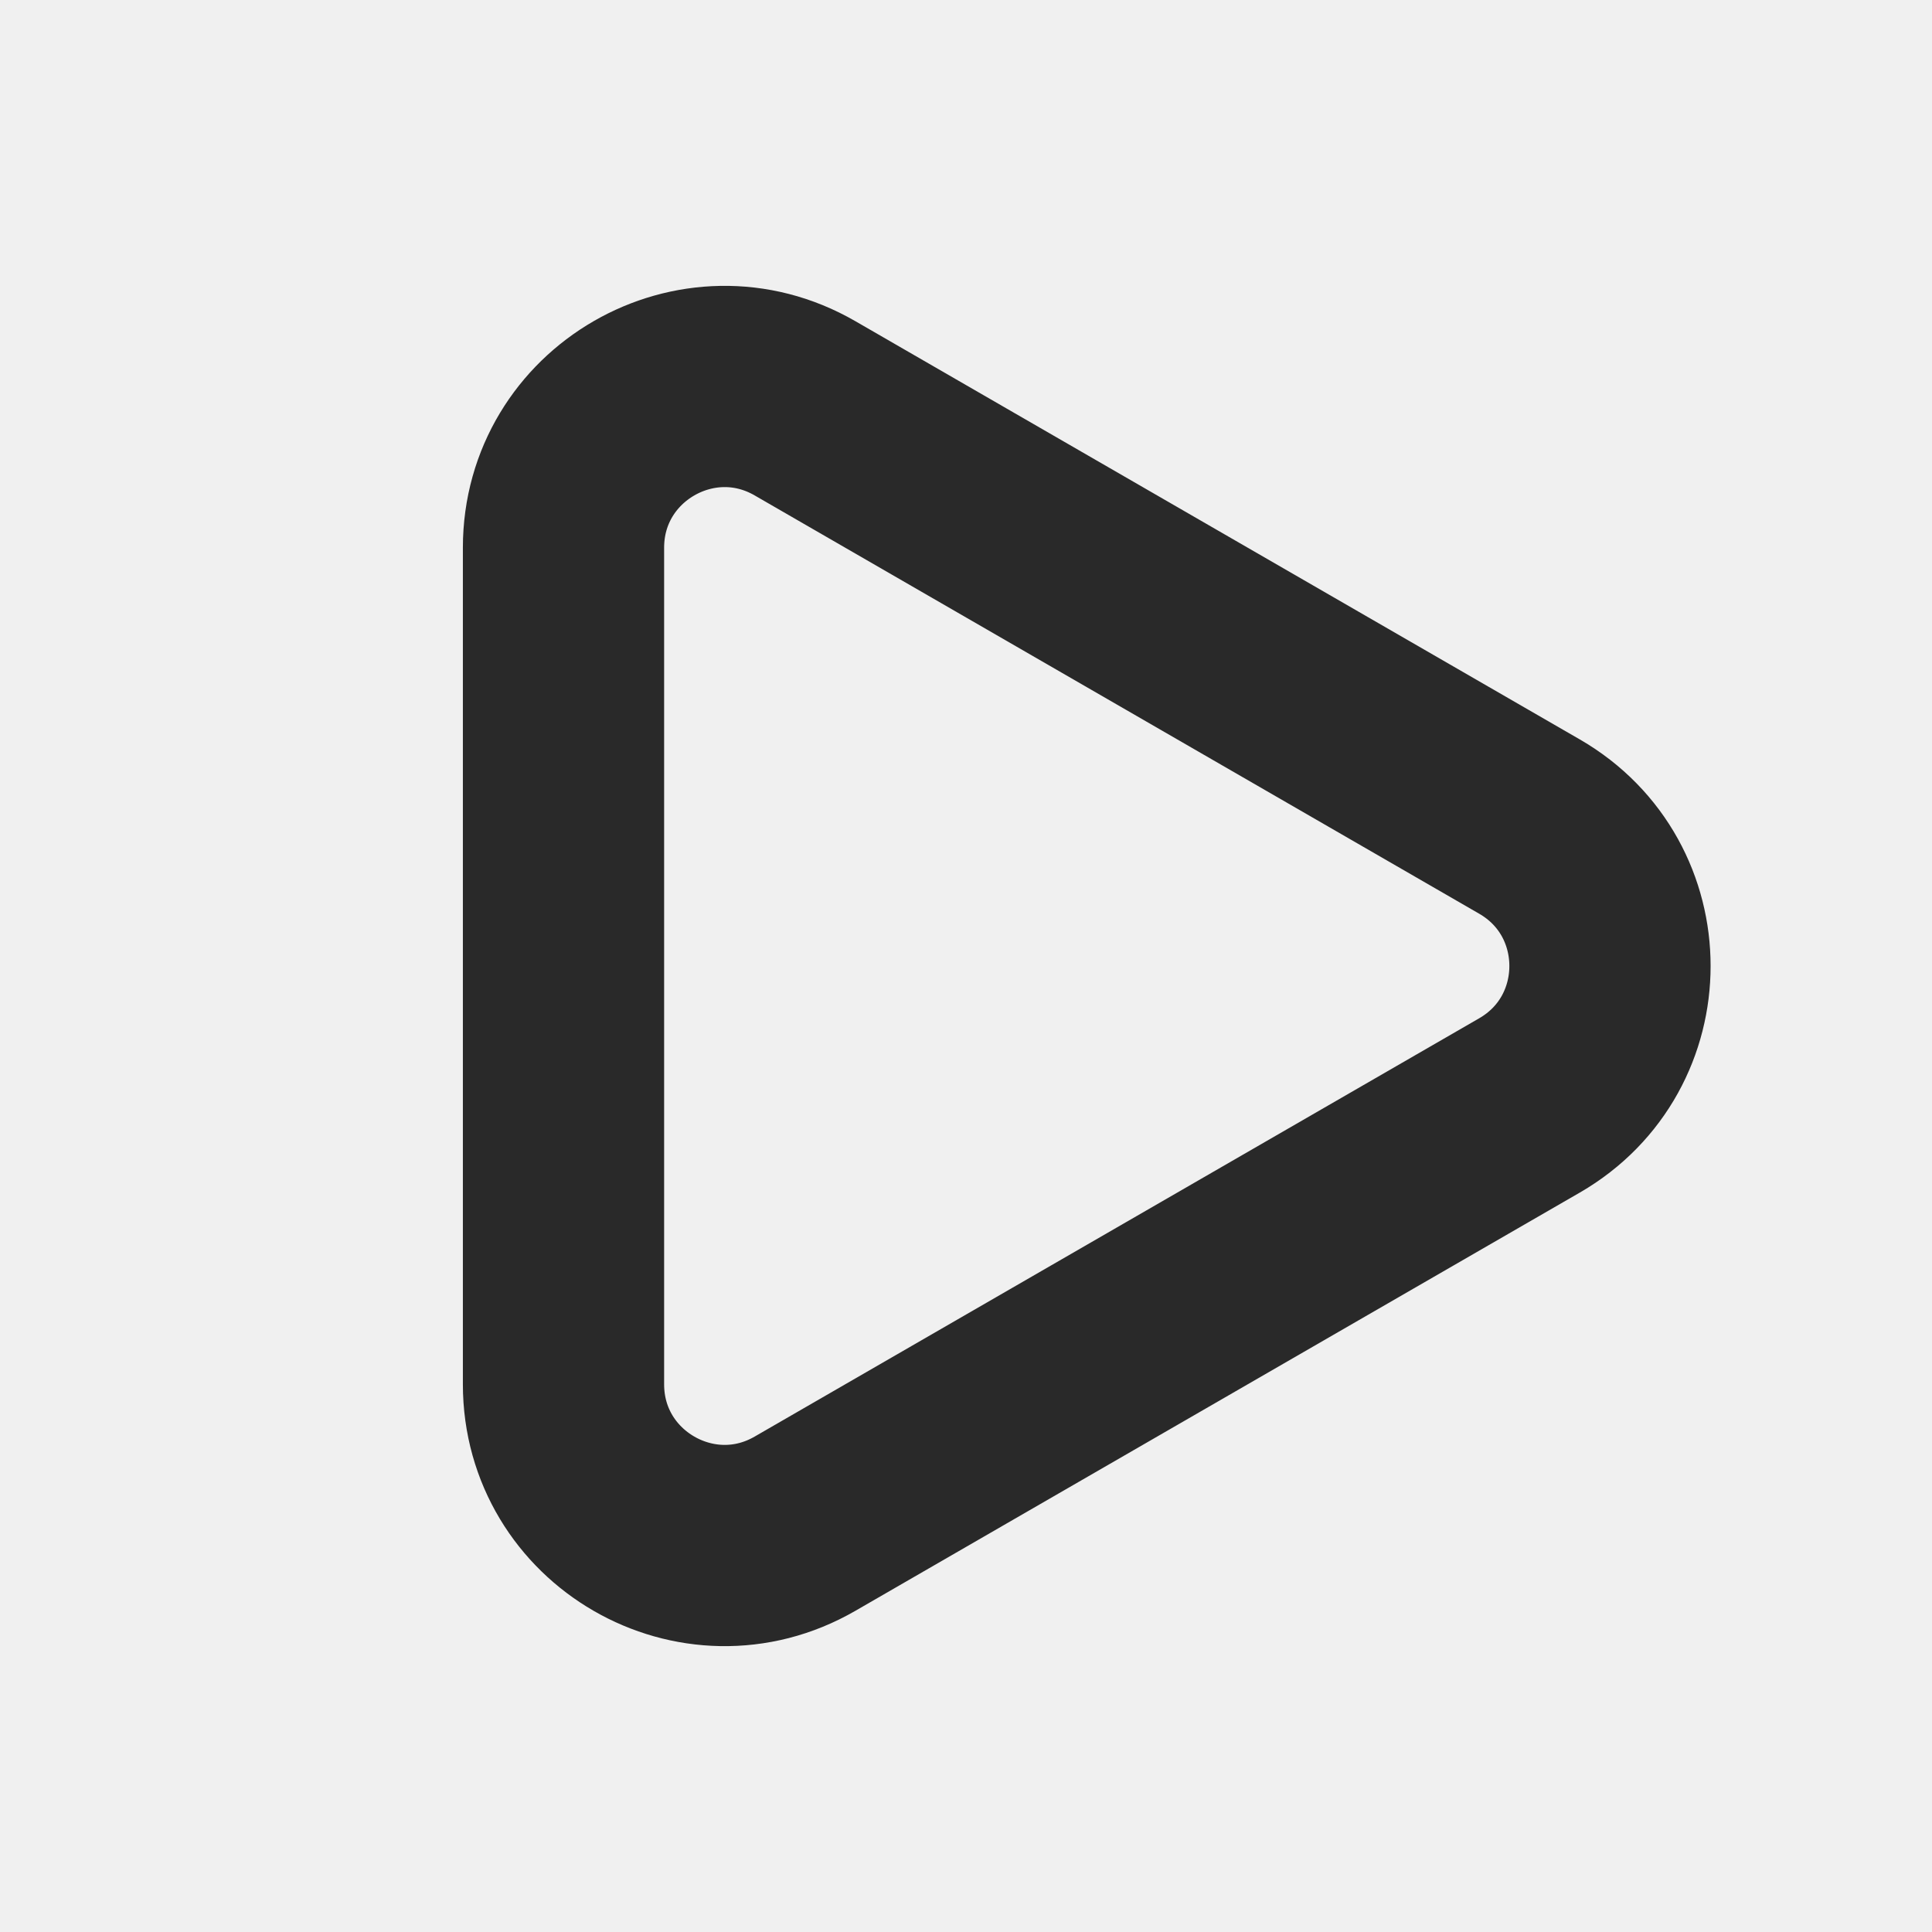
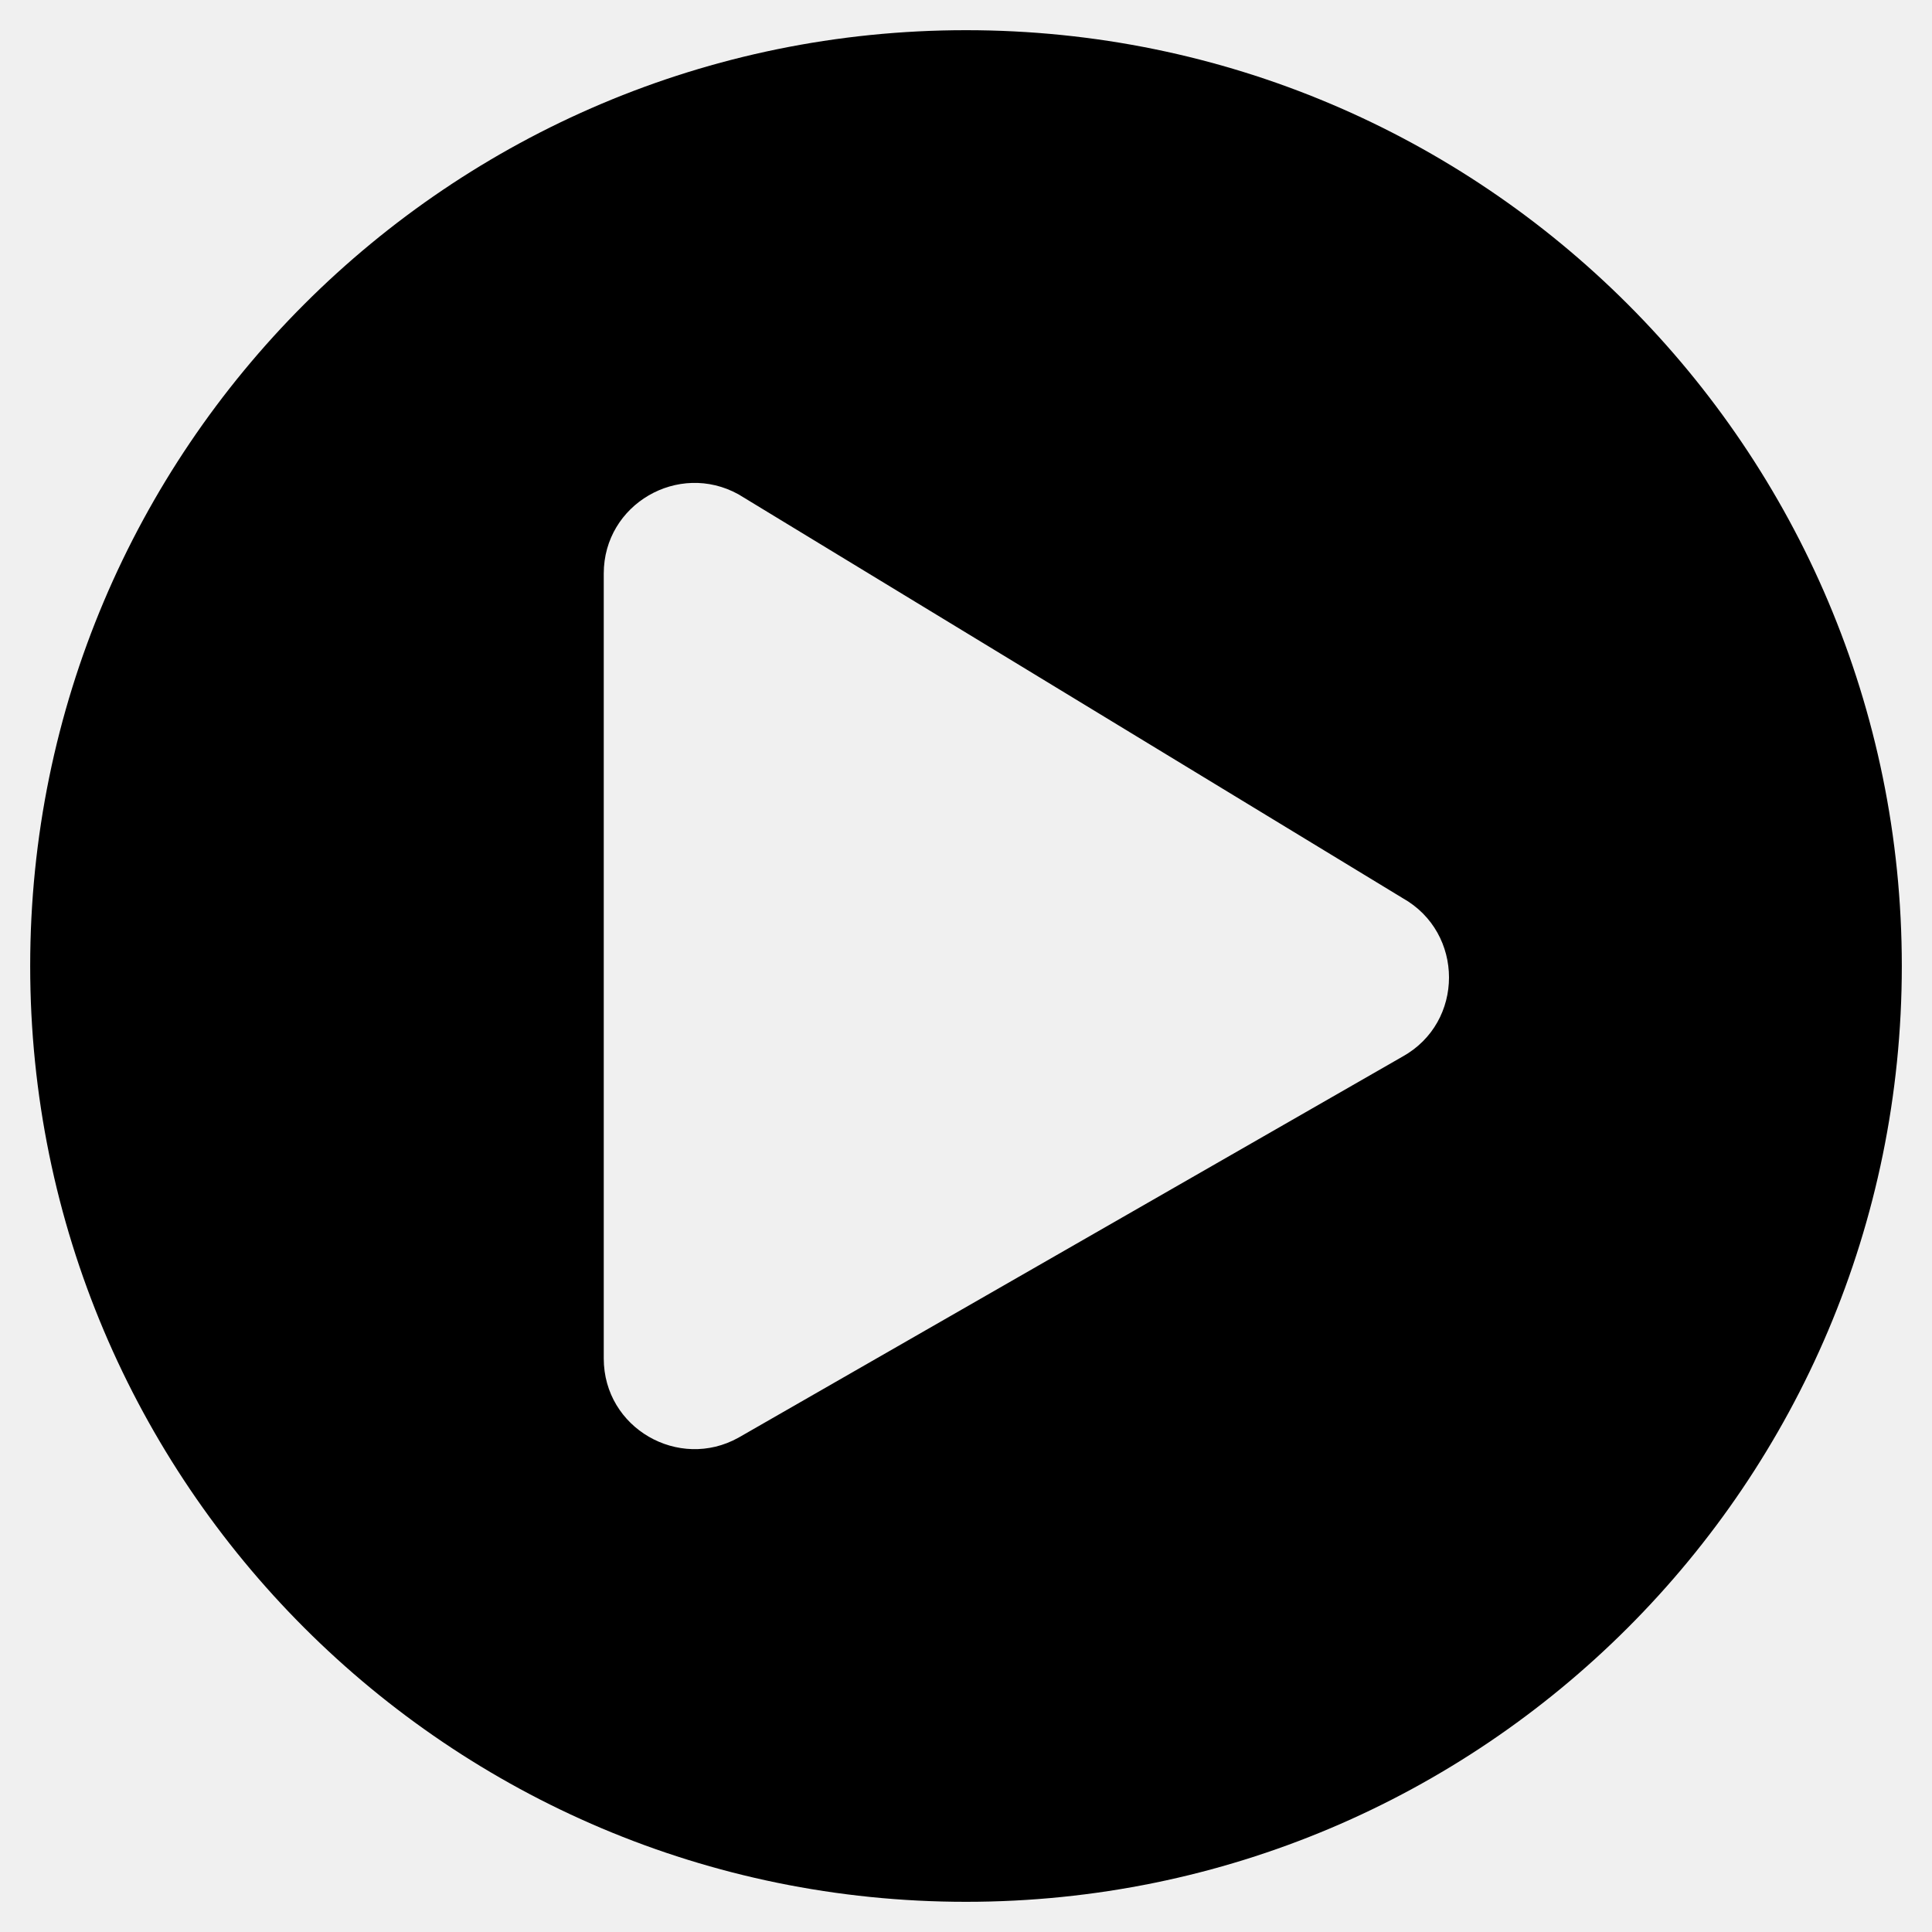
- <svg xmlns="http://www.w3.org/2000/svg" width="800px" height="800px" viewBox="0 0 24 24" fill="none">
-   <g clip-path="url(#clip0_429_11238)">
-     <path d="M19 10.268C20.333 11.038 20.333 12.962 19 13.732L10 18.928C8.667 19.698 7 18.736 7 17.196L7 6.804C7 5.264 8.667 4.302 10 5.072L19 10.268Z" stroke="#292929" stroke-width="2.5" stroke-linejoin="round" />
-   </g>
-   <defs>
-     <clipPath id="clip0_429_11238">
-       <rect width="24" height="24" fill="white" />
-     </clipPath>
-   </defs>
+ <svg xmlns="http://www.w3.org/2000/svg" fill="#000000" width="800px" height="800px" viewBox="0 0 512 512">
+   <path d="M256 8C119 8 8 119 8 256s111 248 248 248 248-111 248-248S393 8 256 8zm115.7 272l-176 101c-15.8 8.8-35.7-2.5-35.7-21V152c0-18.4 19.8-29.8 35.7-21l176 107c16.4 9.2 16.4 32.9 0 42z" />
</svg>
